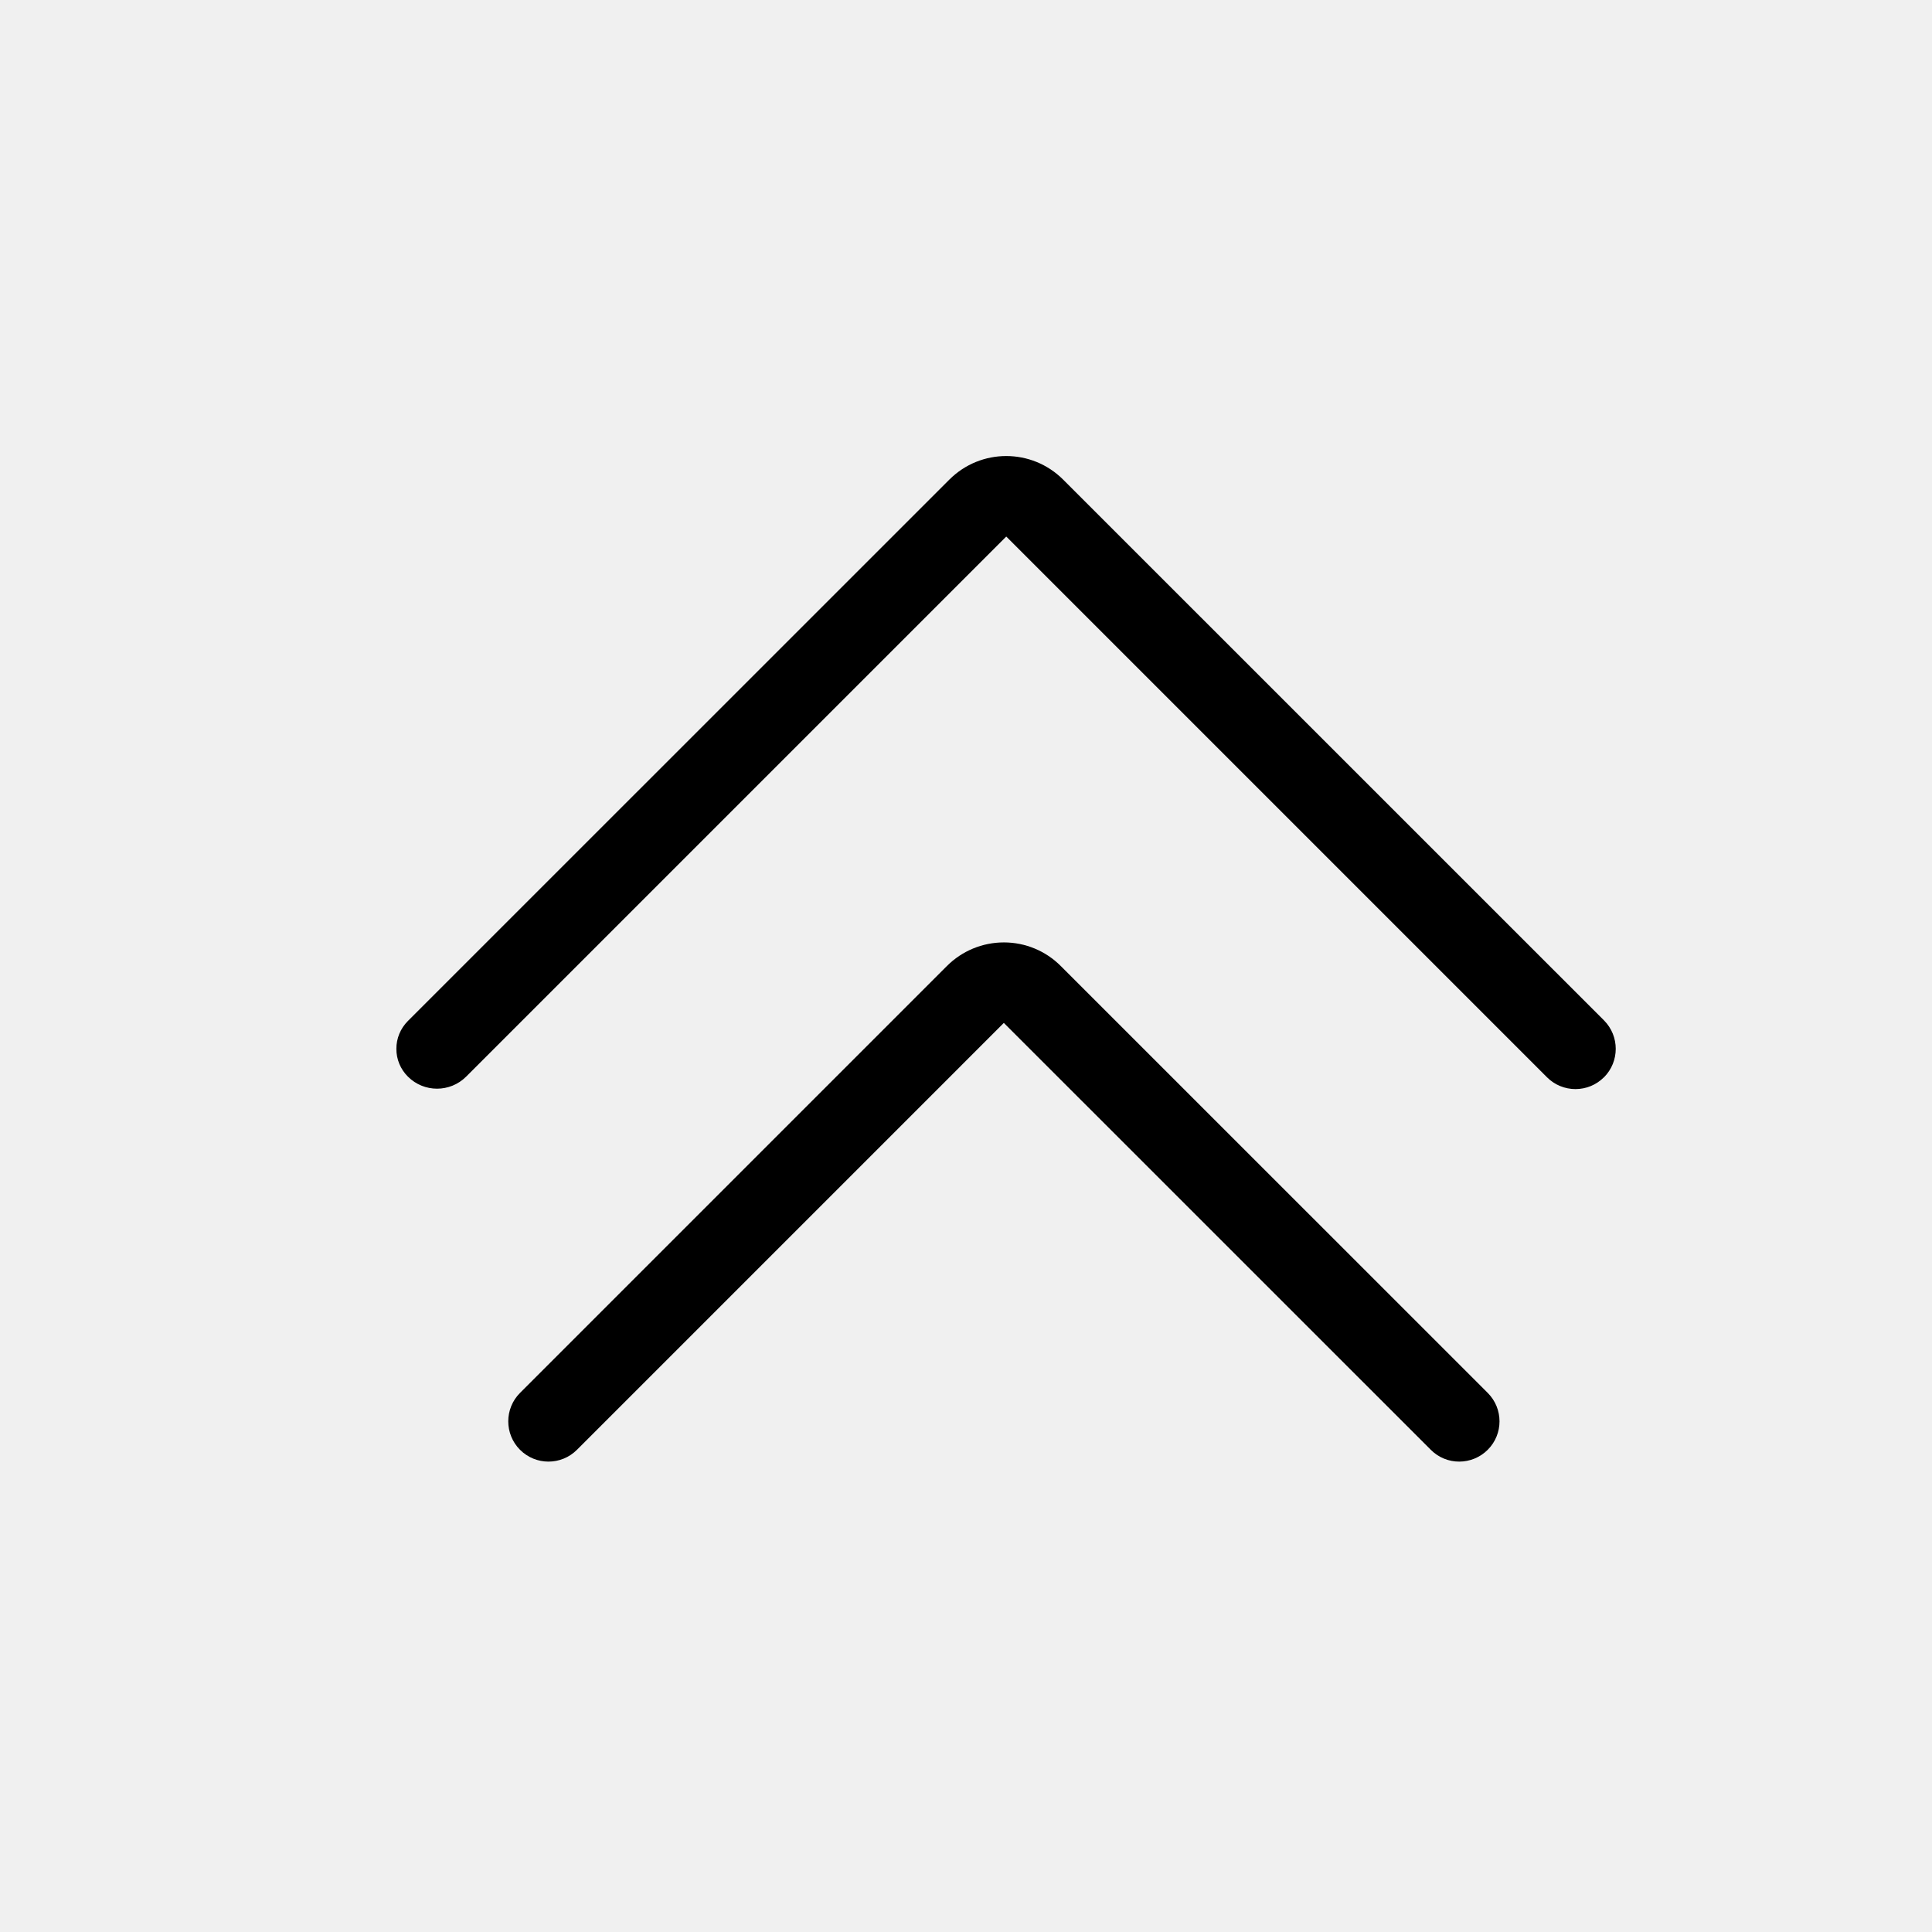
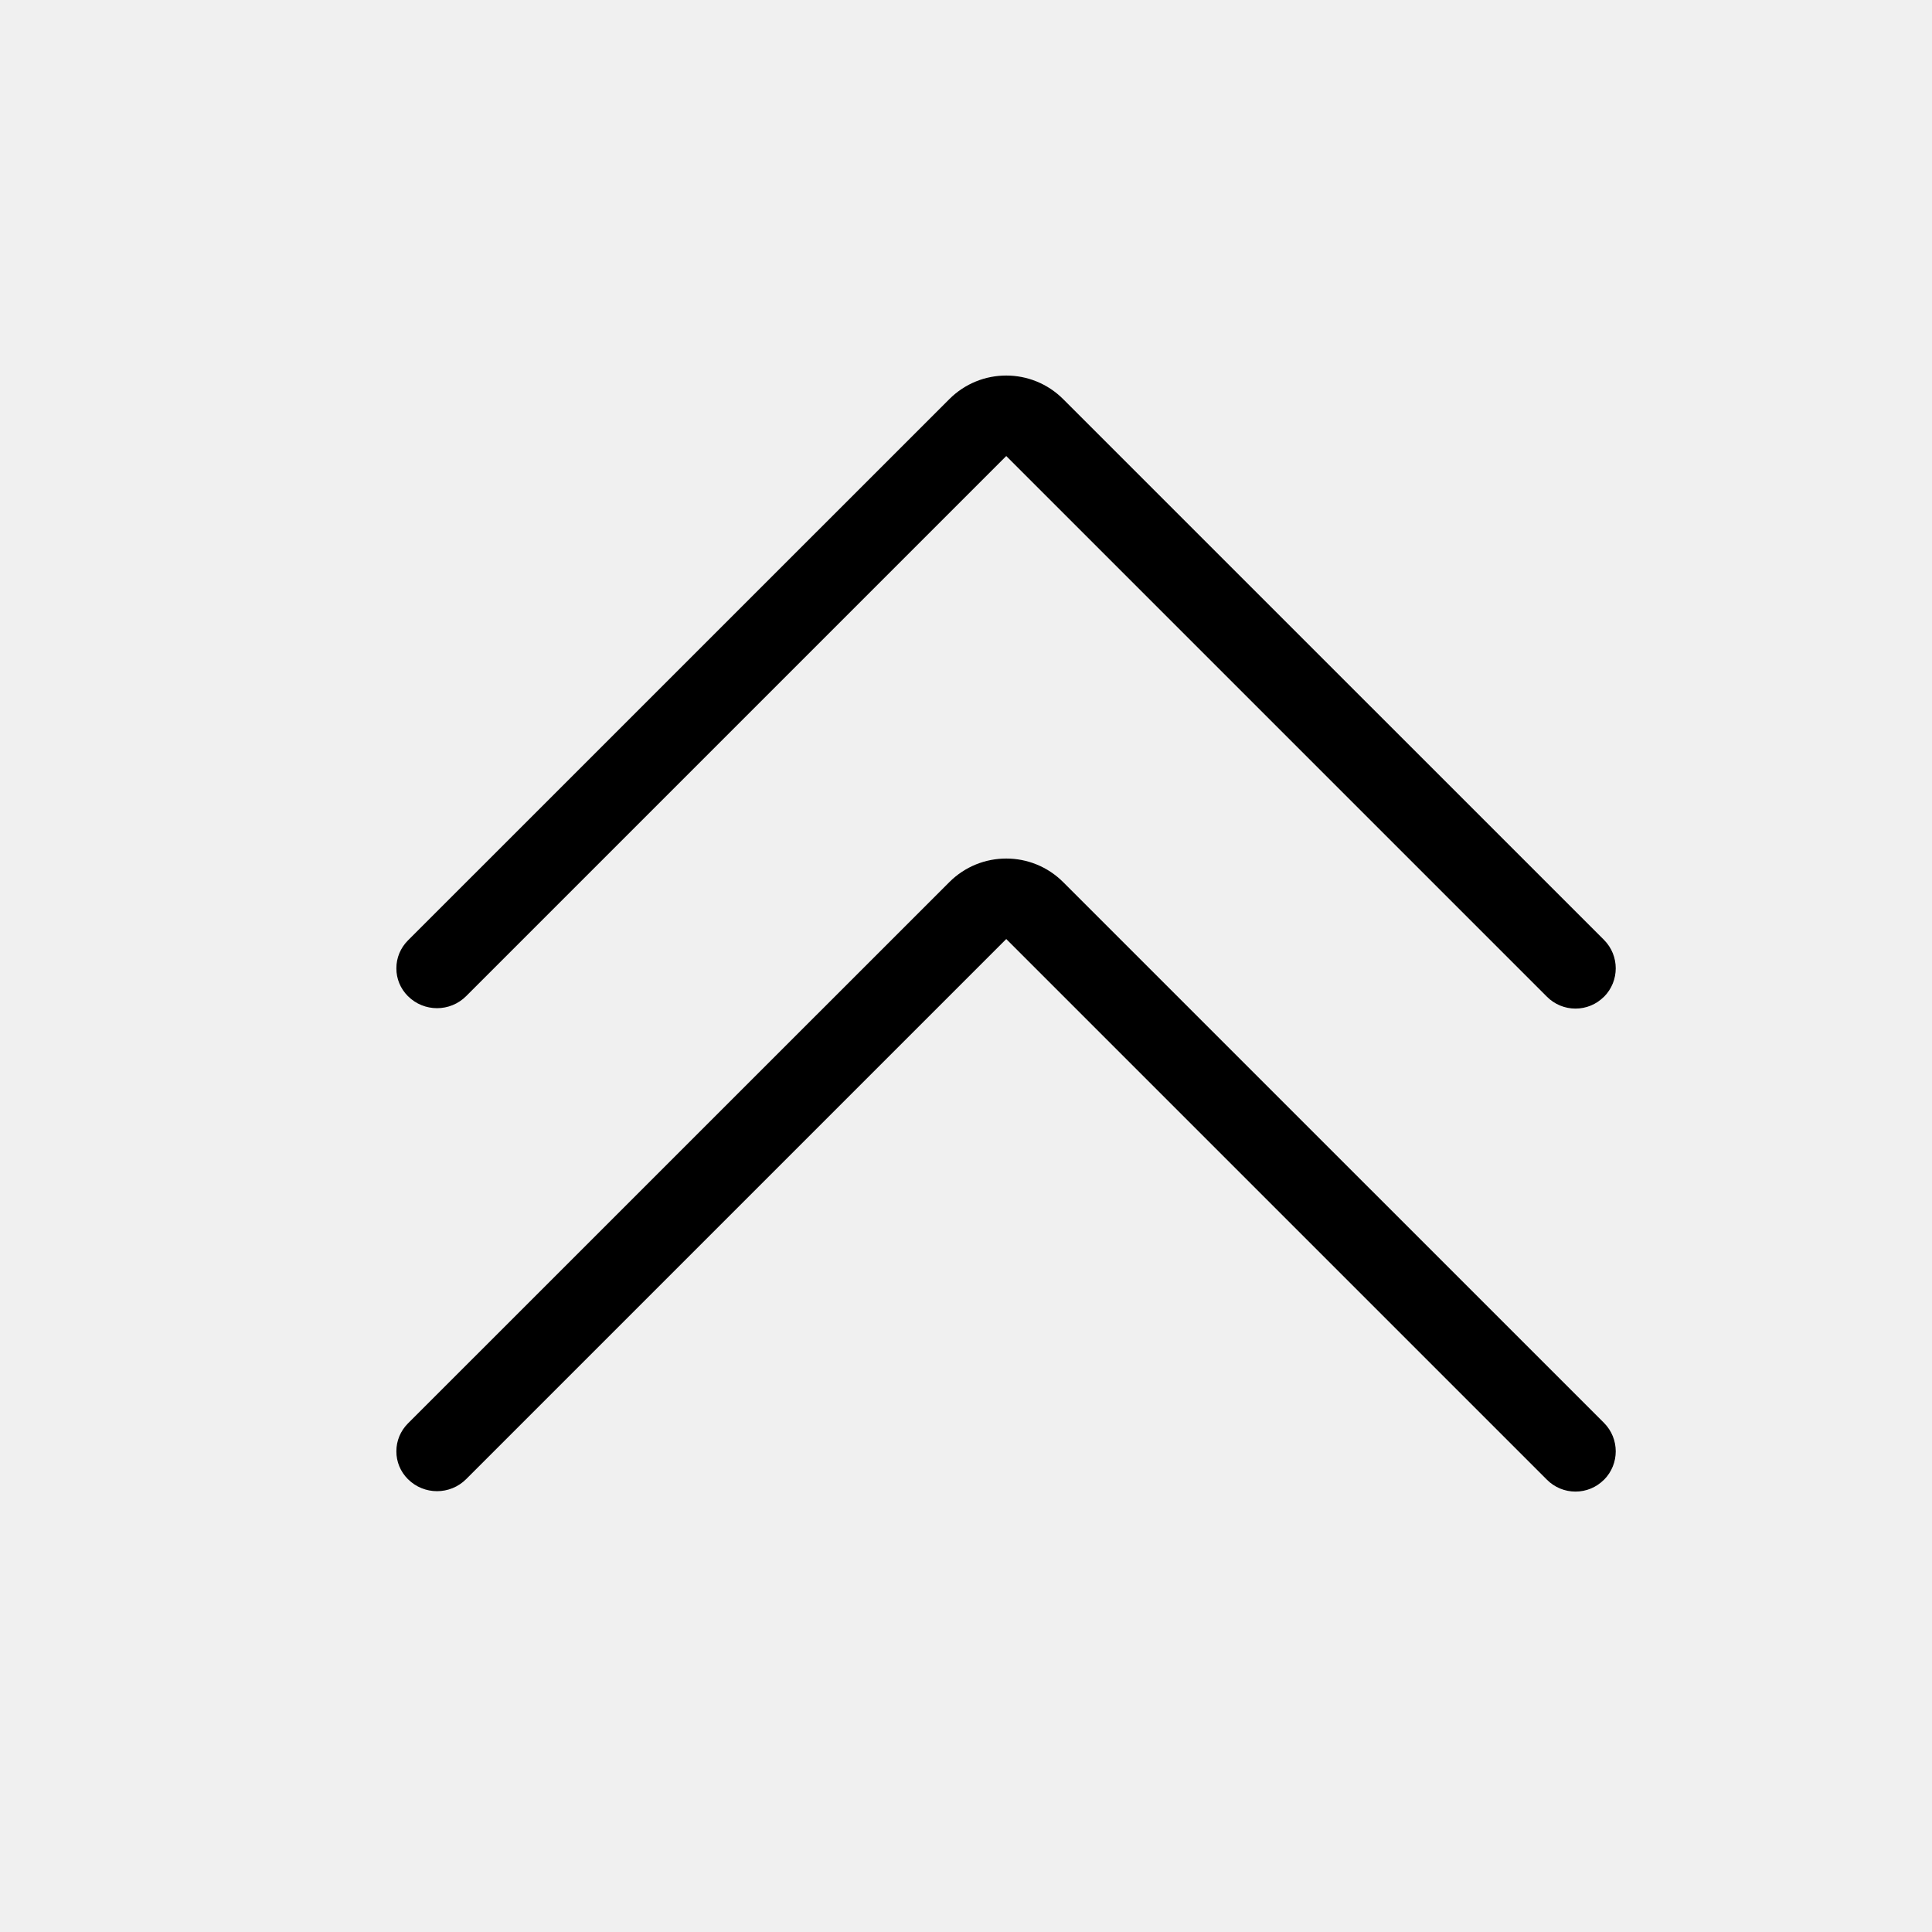
<svg xmlns="http://www.w3.org/2000/svg" width="24" height="24" viewBox="0 0 24 24" fill="none">
  <g clip-path="url(#clip0)">
-     <path d="M19.925 12.675C20.12 12.871 20.12 13.187 19.925 13.383L19.924 13.383C19.83 13.477 19.704 13.529 19.571 13.529C19.439 13.529 19.312 13.477 19.218 13.383C17.789 11.954 12.5 6.665 12.5 6.665C12.5 6.665 7.234 11.931 5.791 13.374C5.591 13.574 5.267 13.574 5.067 13.374C5.066 13.373 5.066 13.373 5.066 13.373C4.975 13.282 4.923 13.158 4.924 13.029C4.923 12.9 4.975 12.776 5.066 12.684C6.251 11.5 10.175 7.576 11.793 5.958C12.184 5.567 12.817 5.568 13.207 5.958C14.821 7.572 18.729 11.48 19.925 12.675Z" fill="black" />
-     <path d="M18.482 17.304C18.676 17.499 18.676 17.814 18.482 18.009L18.481 18.01C18.285 18.205 17.969 18.206 17.774 18.01C16.536 16.773 12.47 12.707 12.47 12.707C12.47 12.707 8.405 16.772 7.167 18.01C6.972 18.205 6.656 18.206 6.46 18.01C6.265 17.815 6.265 17.498 6.46 17.303C7.474 16.289 10.405 13.358 11.763 12C11.951 11.812 12.205 11.707 12.471 11.707C12.736 11.707 12.99 11.812 13.177 12C14.537 13.359 17.468 16.291 18.482 17.304Z" fill="black" />
+     <path d="M19.925 11.675C20.12 11.871 20.12 12.187 19.925 12.383L19.924 12.383C19.83 12.477 19.704 12.529 19.571 12.529C19.439 12.529 19.312 12.477 19.218 12.383C17.789 10.954 12.5 5.665 12.5 5.665C12.5 5.665 7.234 10.931 5.791 12.374C5.591 12.574 5.267 12.574 5.067 12.374C5.066 12.373 5.066 12.373 5.066 12.373C4.975 12.282 4.923 12.158 4.924 12.029C4.923 11.9 4.975 11.776 5.066 11.684C6.251 10.5 10.175 6.576 11.793 4.958C12.184 4.567 12.817 4.568 13.207 4.958C14.821 6.572 18.729 10.48 19.925 11.675Z" fill="black" />
+     <path d="M19.925 17.675C20.12 17.871 20.12 18.187 19.925 18.383L19.924 18.383C19.83 18.477 19.704 18.529 19.571 18.529C19.439 18.529 19.312 18.477 19.218 18.383C17.789 16.953 12.5 11.665 12.5 11.665C12.5 11.665 7.234 16.931 5.791 18.374C5.591 18.574 5.267 18.574 5.067 18.374C5.066 18.373 5.066 18.373 5.066 18.373C4.975 18.282 4.923 18.158 4.924 18.029C4.923 17.9 4.975 17.776 5.066 17.684C6.251 16.5 10.175 12.576 11.793 10.958C12.184 10.567 12.817 10.568 13.207 10.958C14.821 12.572 18.729 16.48 19.925 17.675Z" fill="black" />
  </g>
  <defs>
    <clipPath id="clip0">
      <rect width="24" height="24" fill="white" />
    </clipPath>
  </defs>
</svg>
